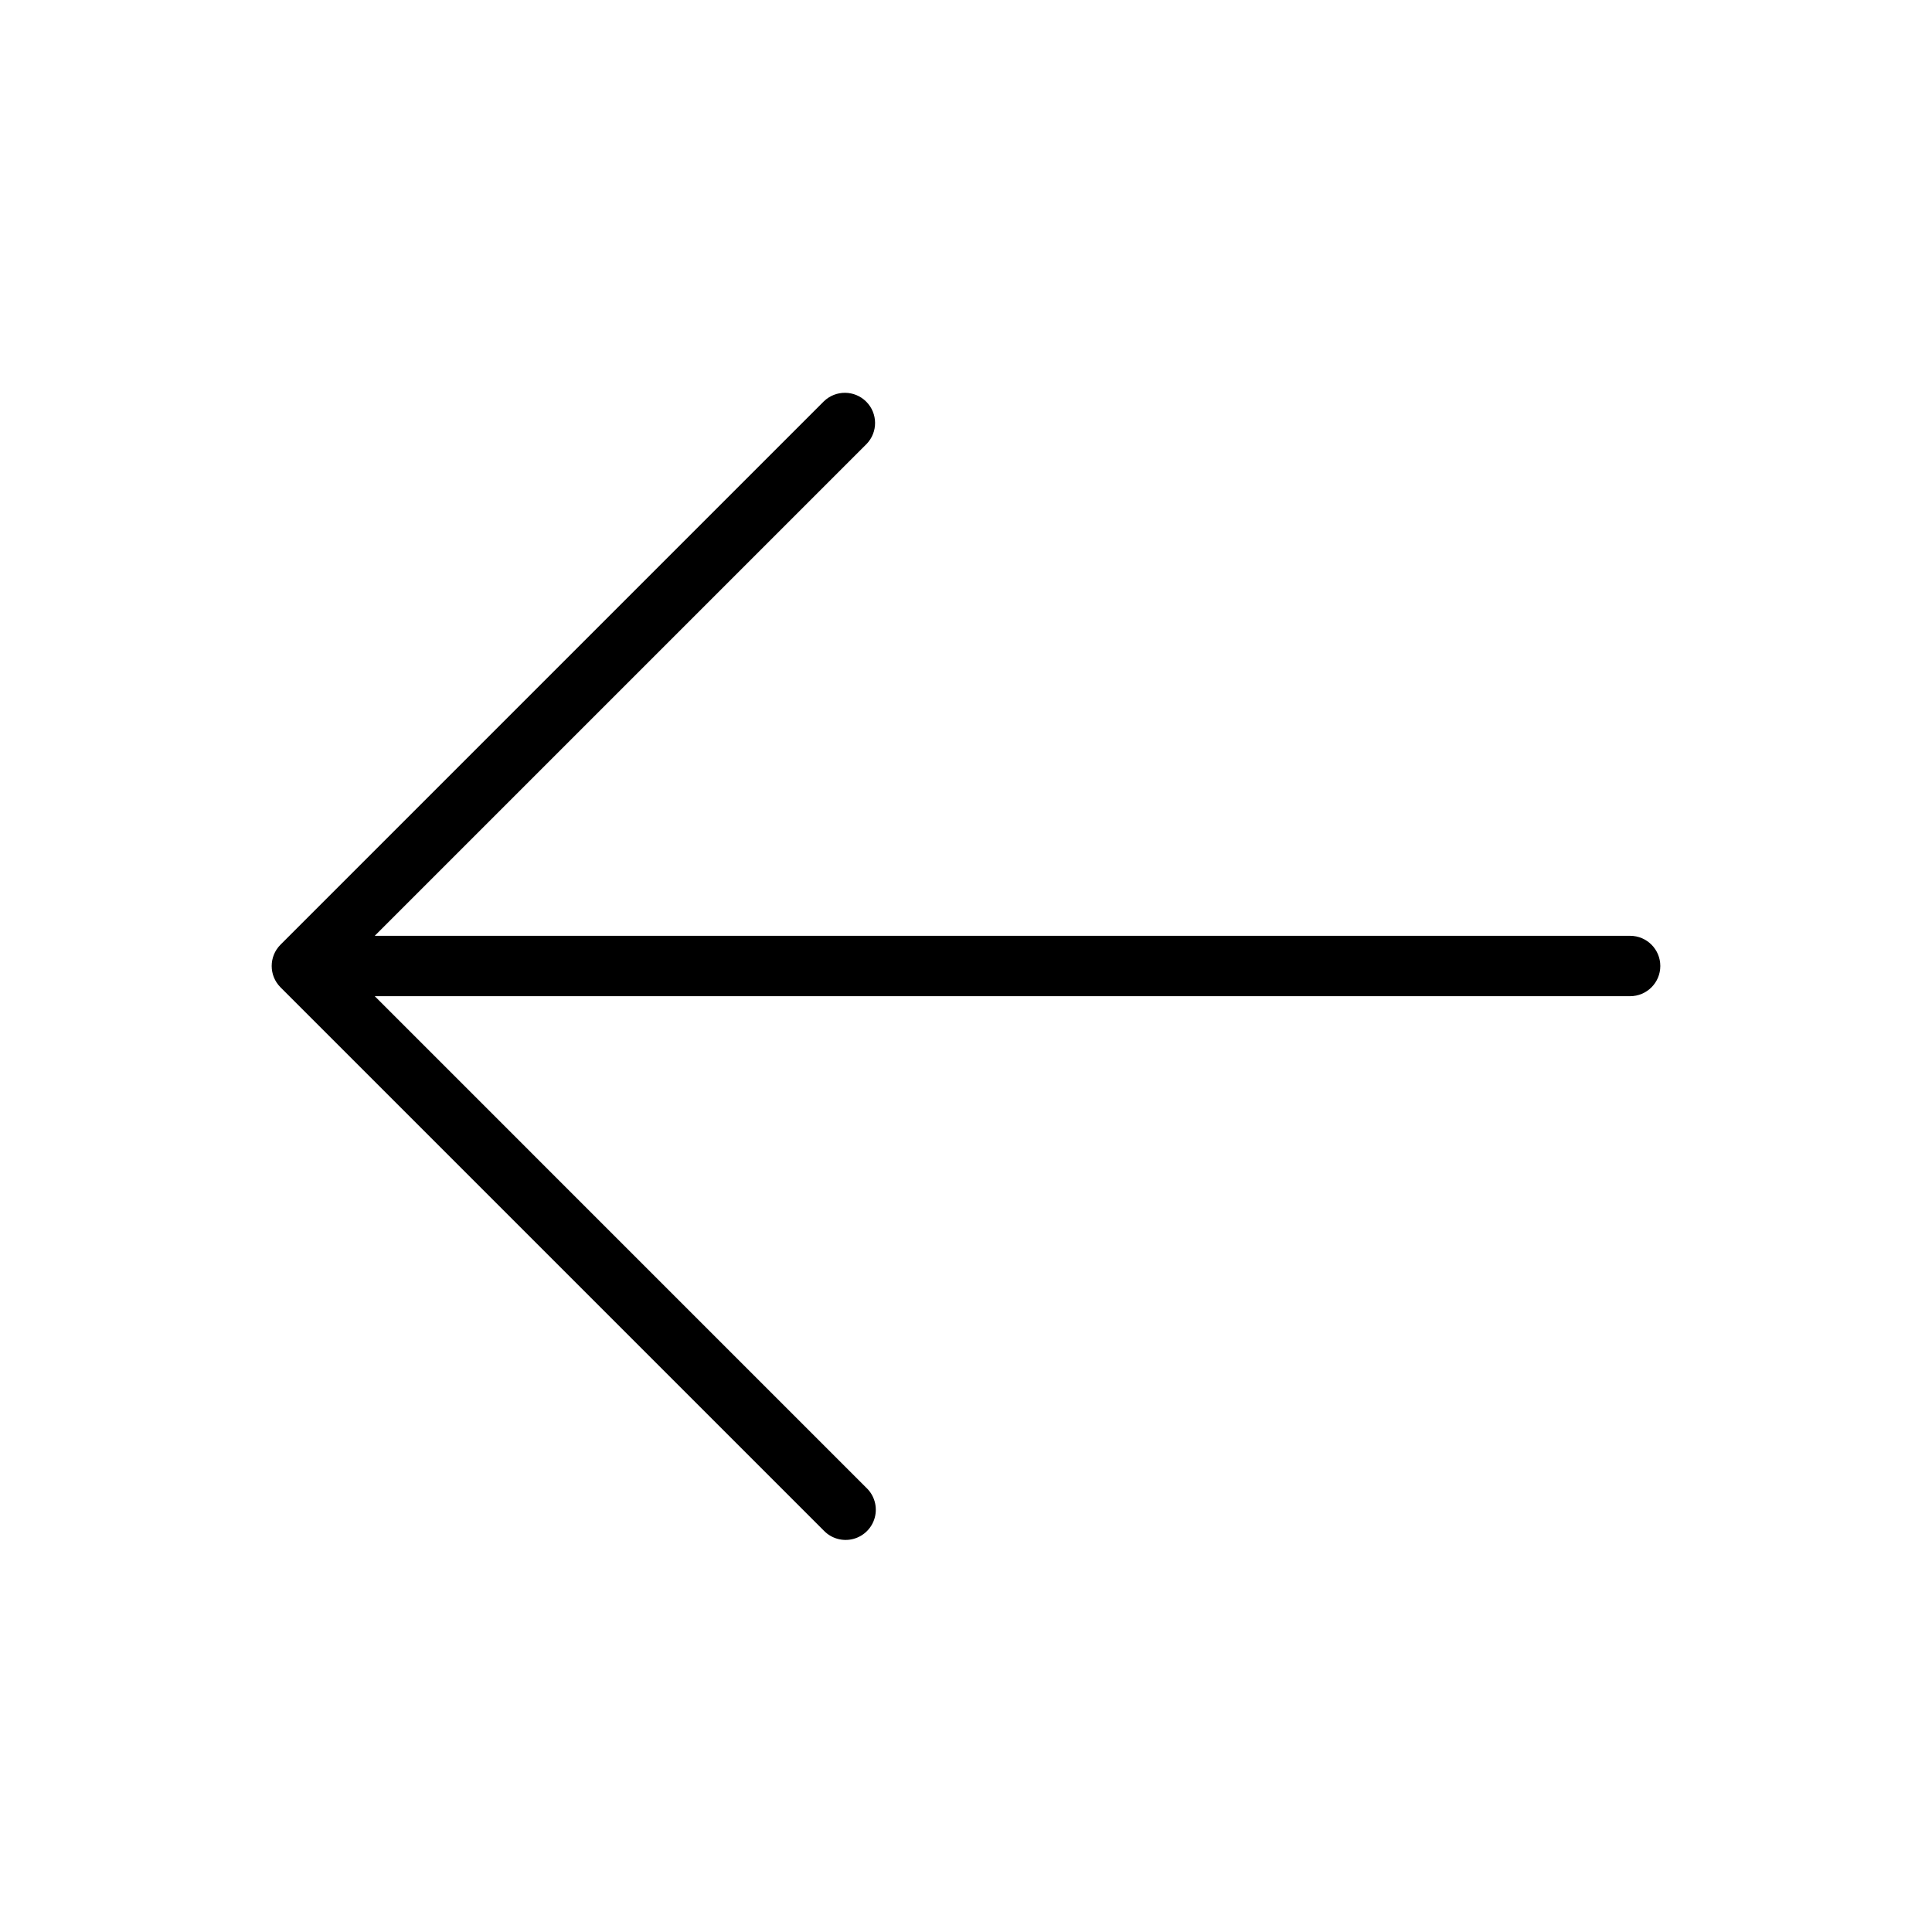
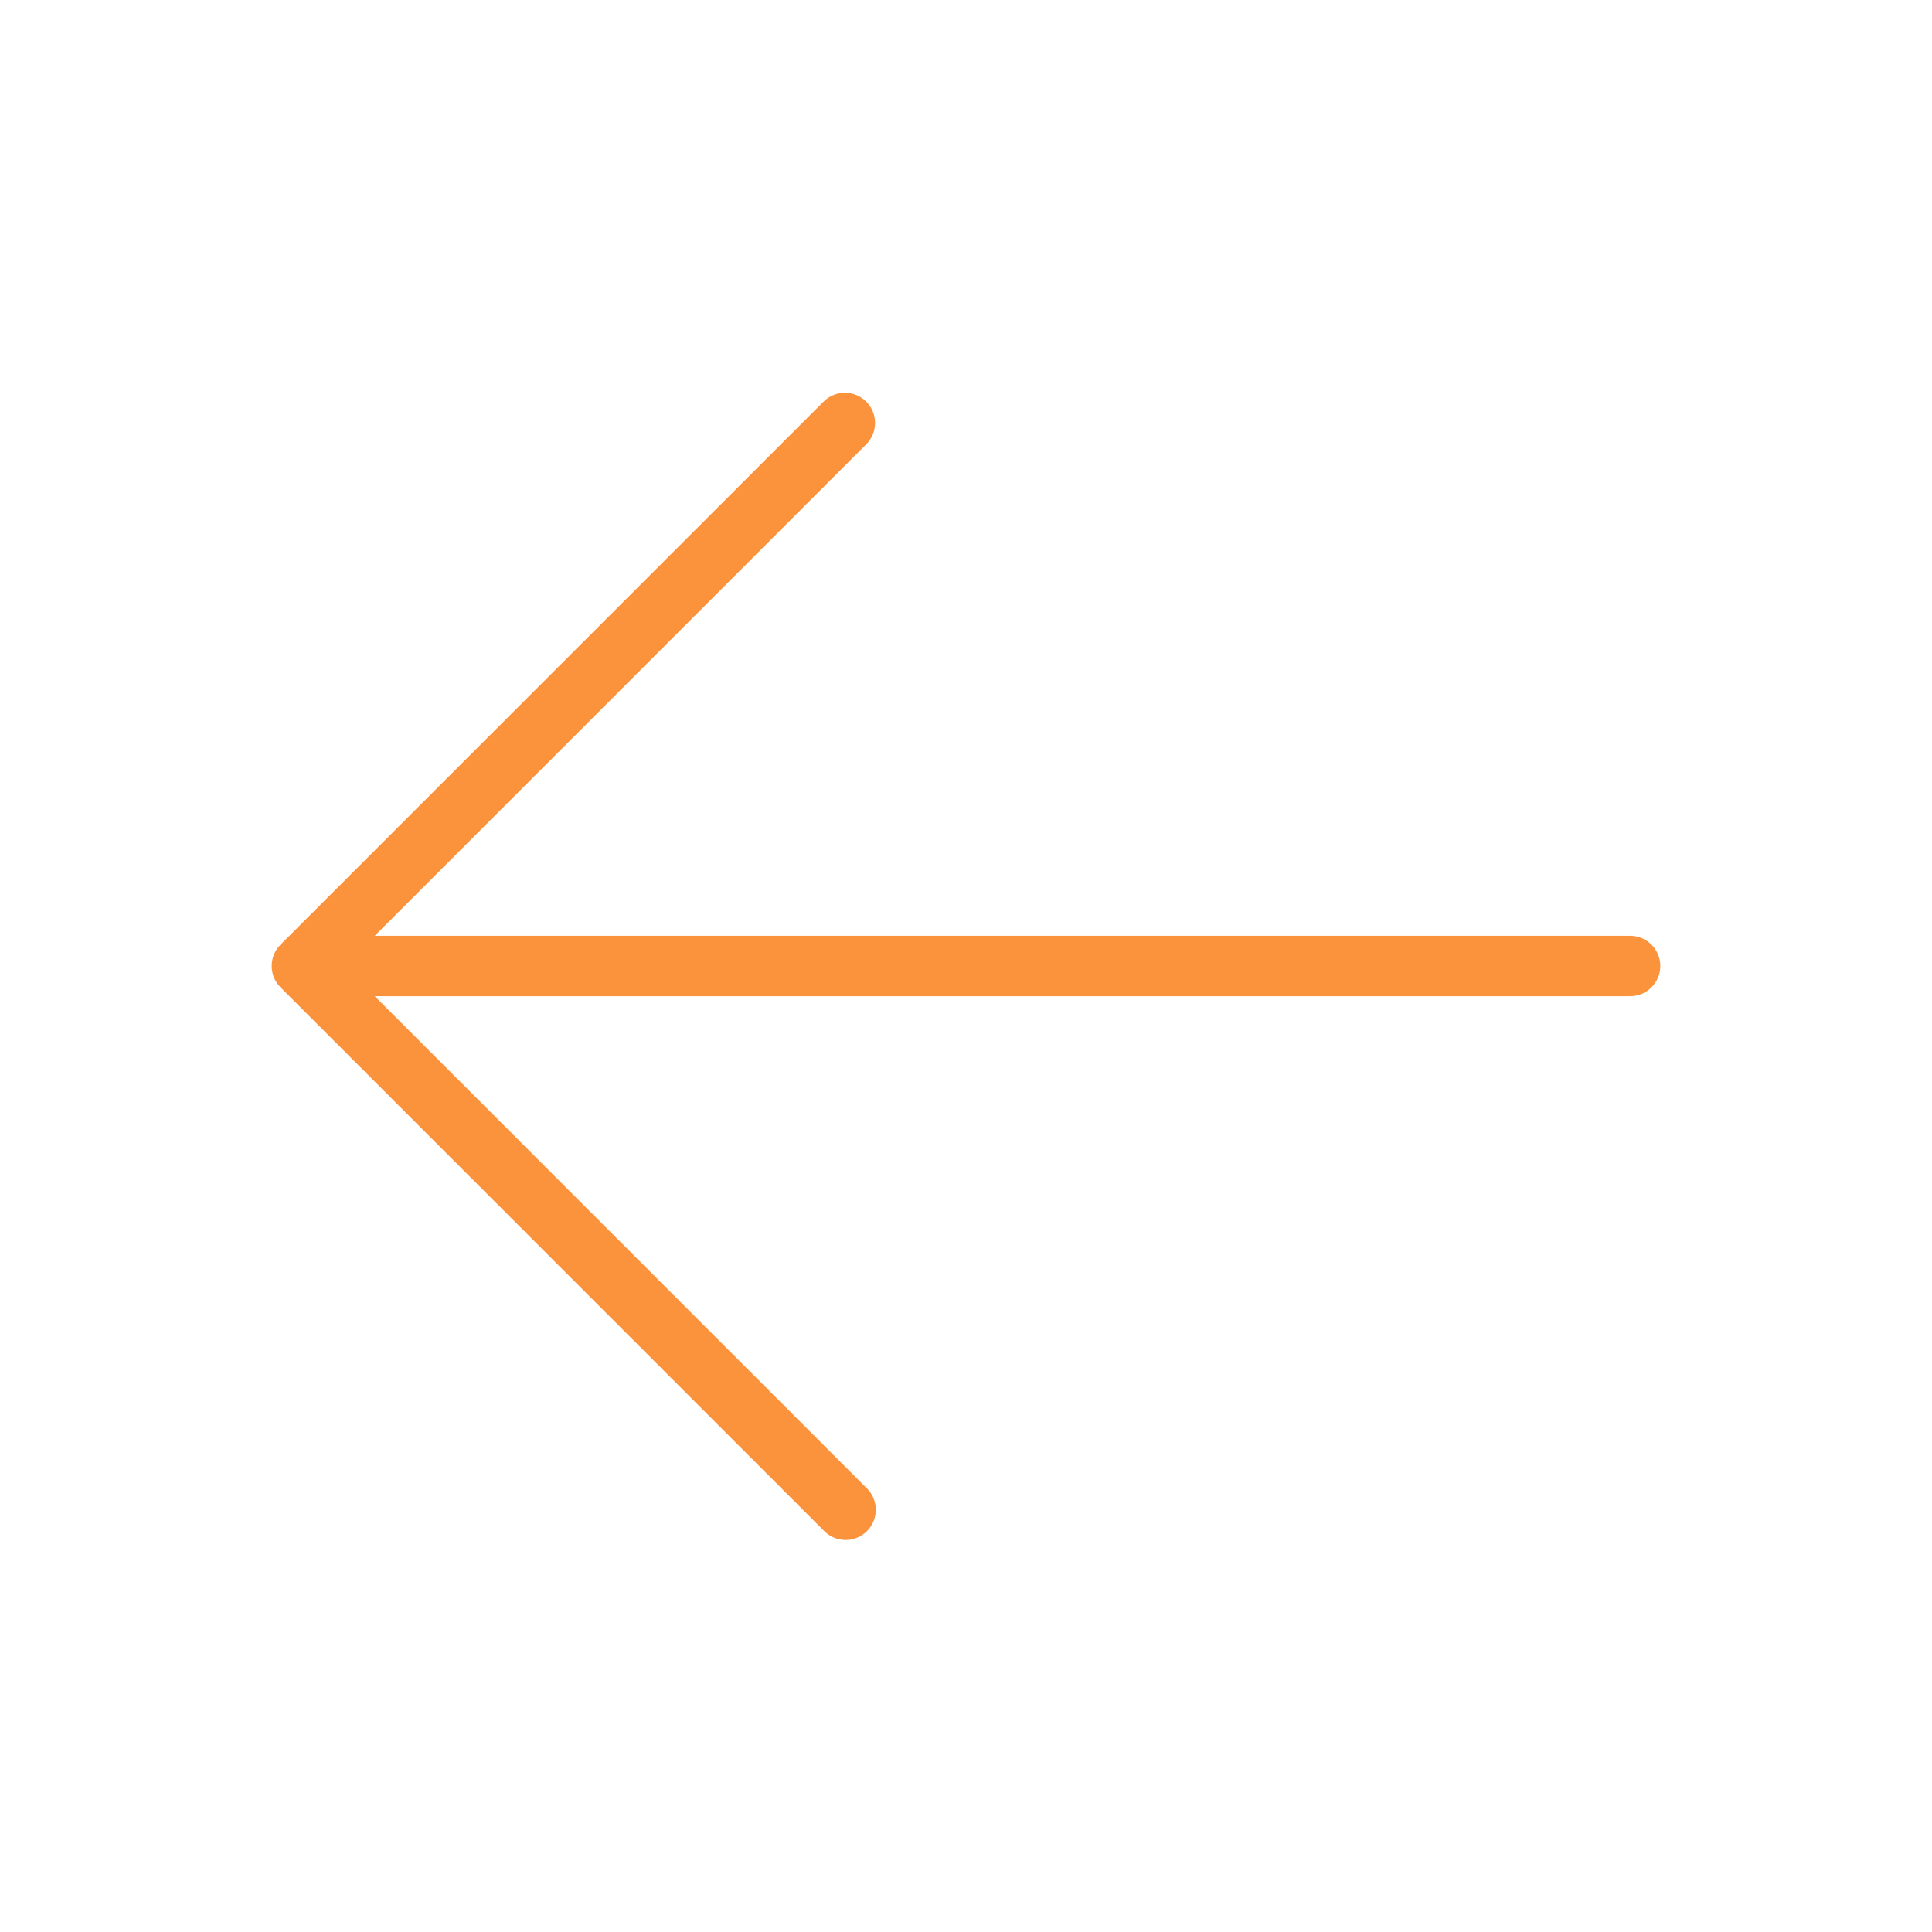
- <svg xmlns="http://www.w3.org/2000/svg" fill="#000000" width="800px" height="800px" viewBox="0 0 256 256" id="Flat">
+ <svg xmlns="http://www.w3.org/2000/svg" fill="#fb923c" width="800px" height="800px" viewBox="0 0 256 256" id="Flat">
  <path d="M220,128a4,4,0,0,1-4,4H49.657l65.171,65.172a4,4,0,1,1-5.656,5.656l-72-72a3.999,3.999,0,0,1,0-5.656l72-72a4,4,0,0,1,5.656,5.656L49.657,124H216A4,4,0,0,1,220,128Z" />
</svg>
